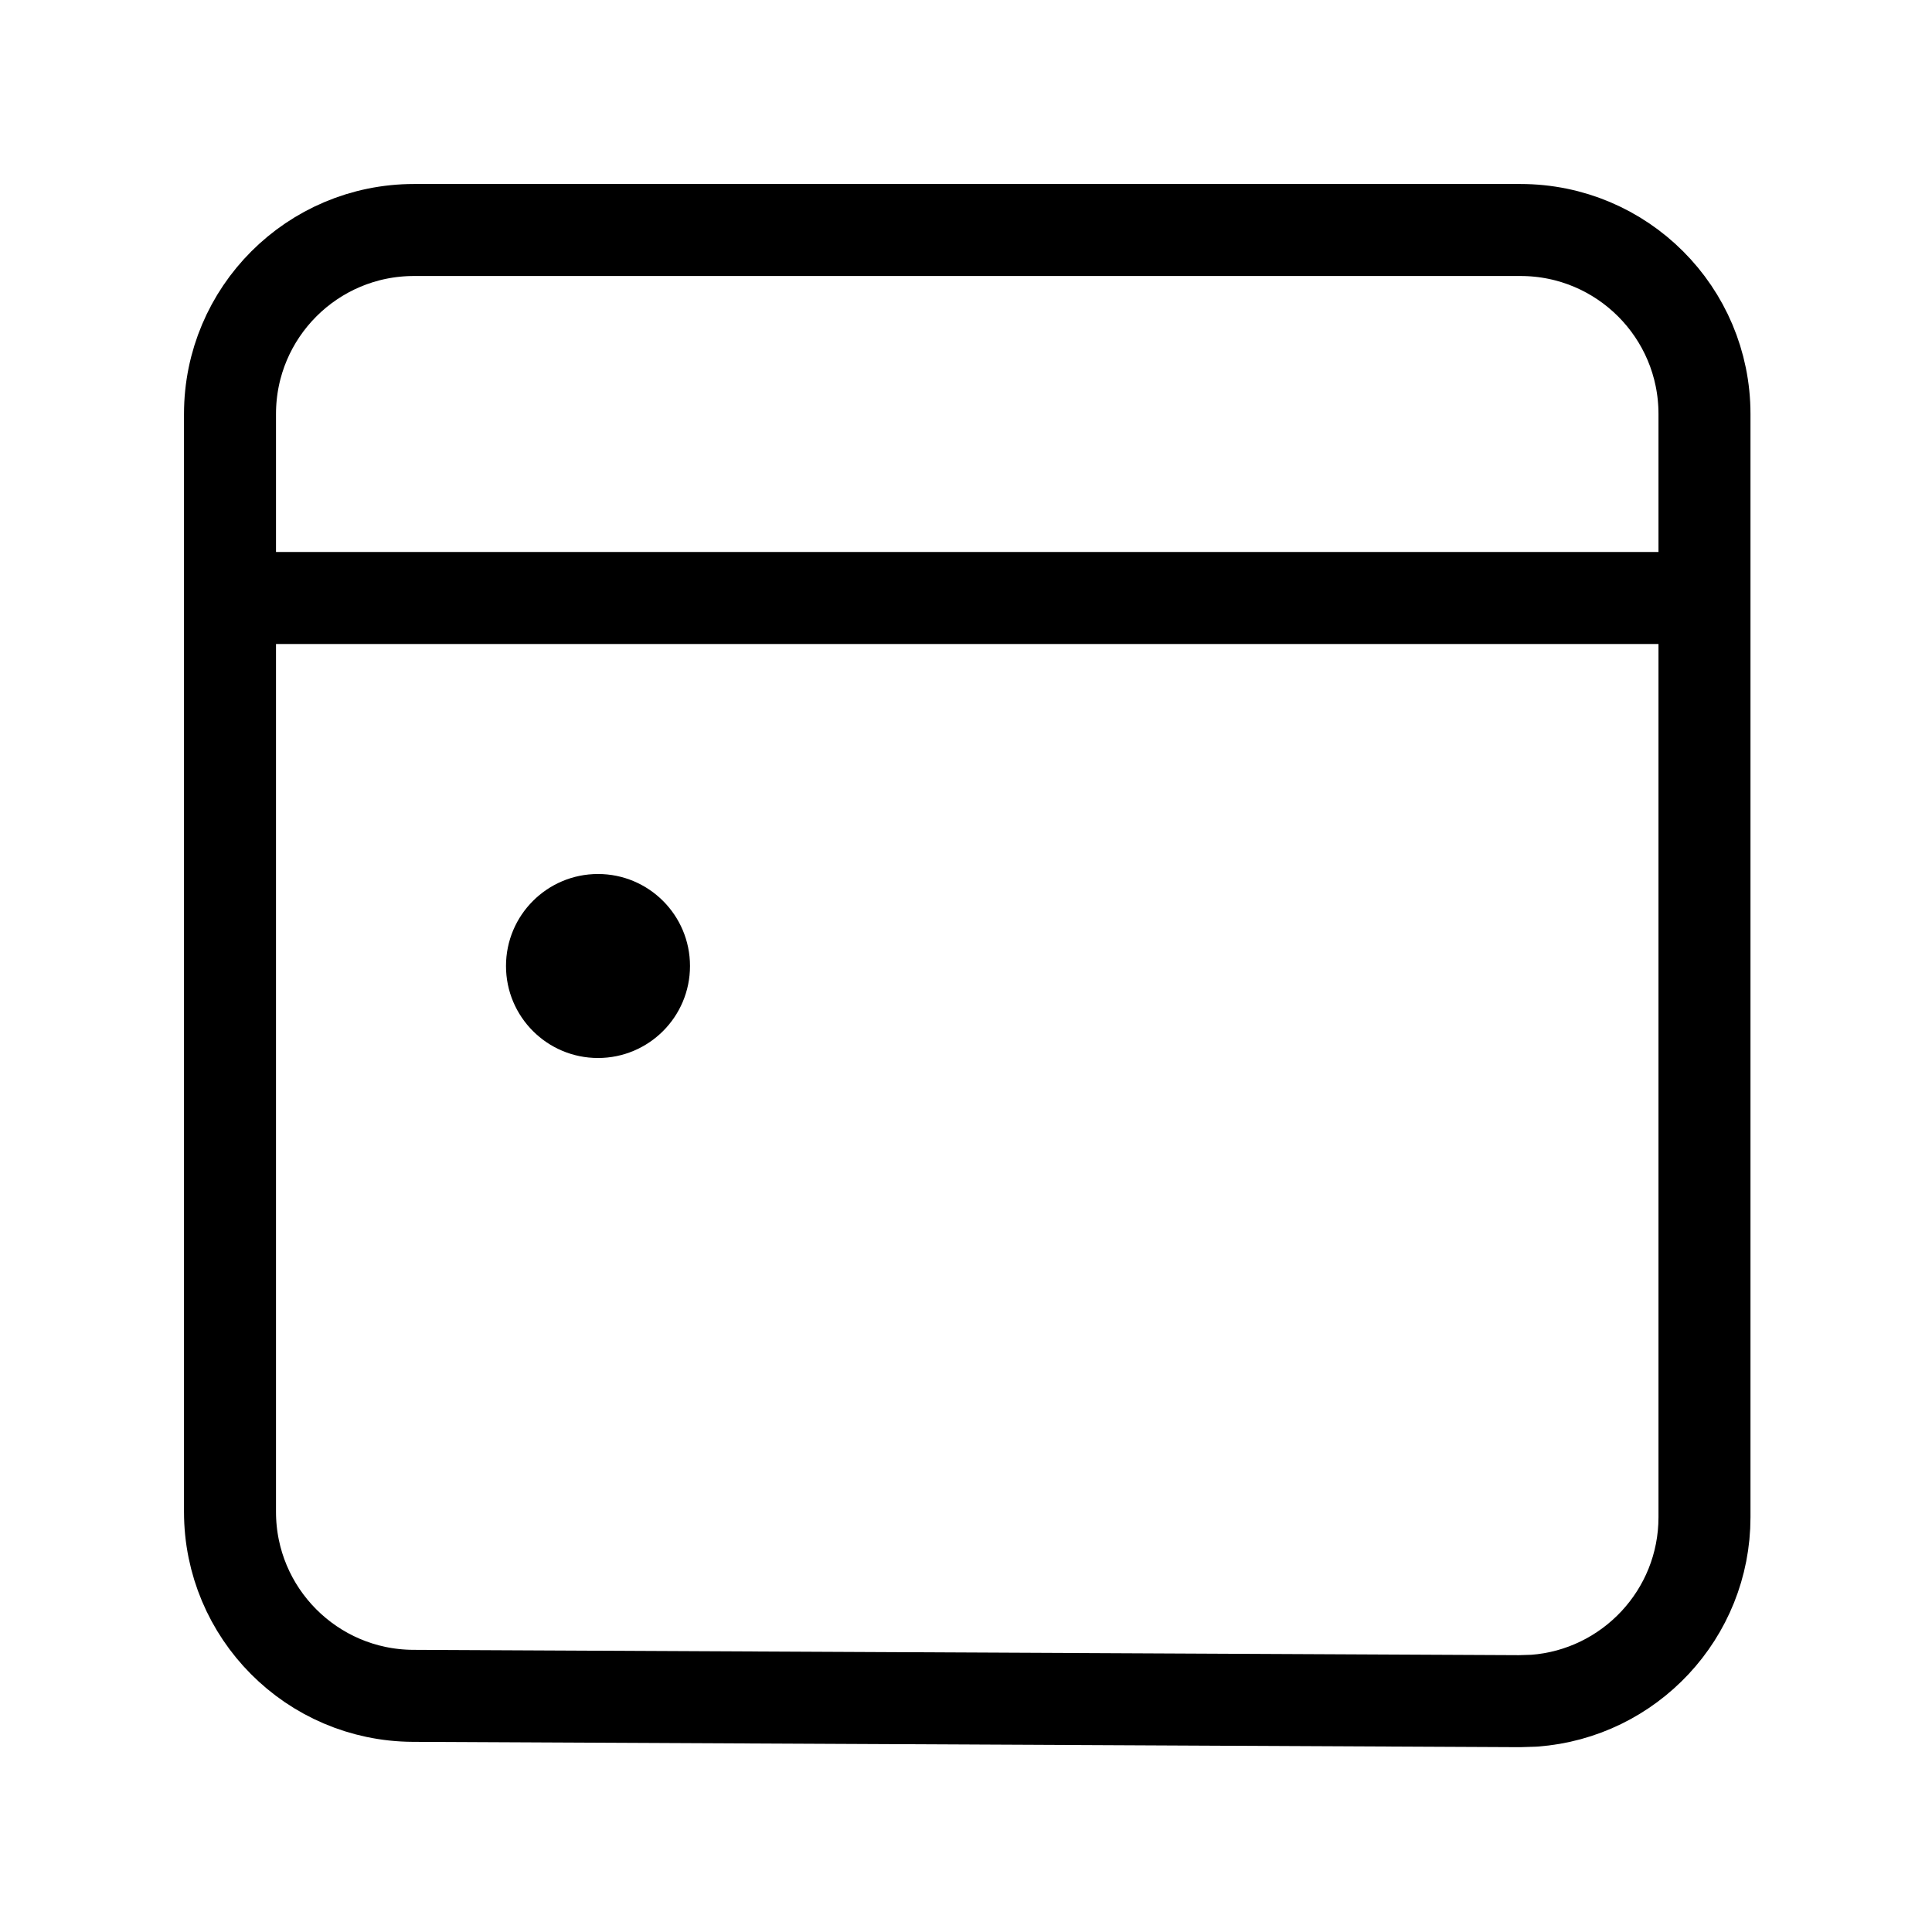
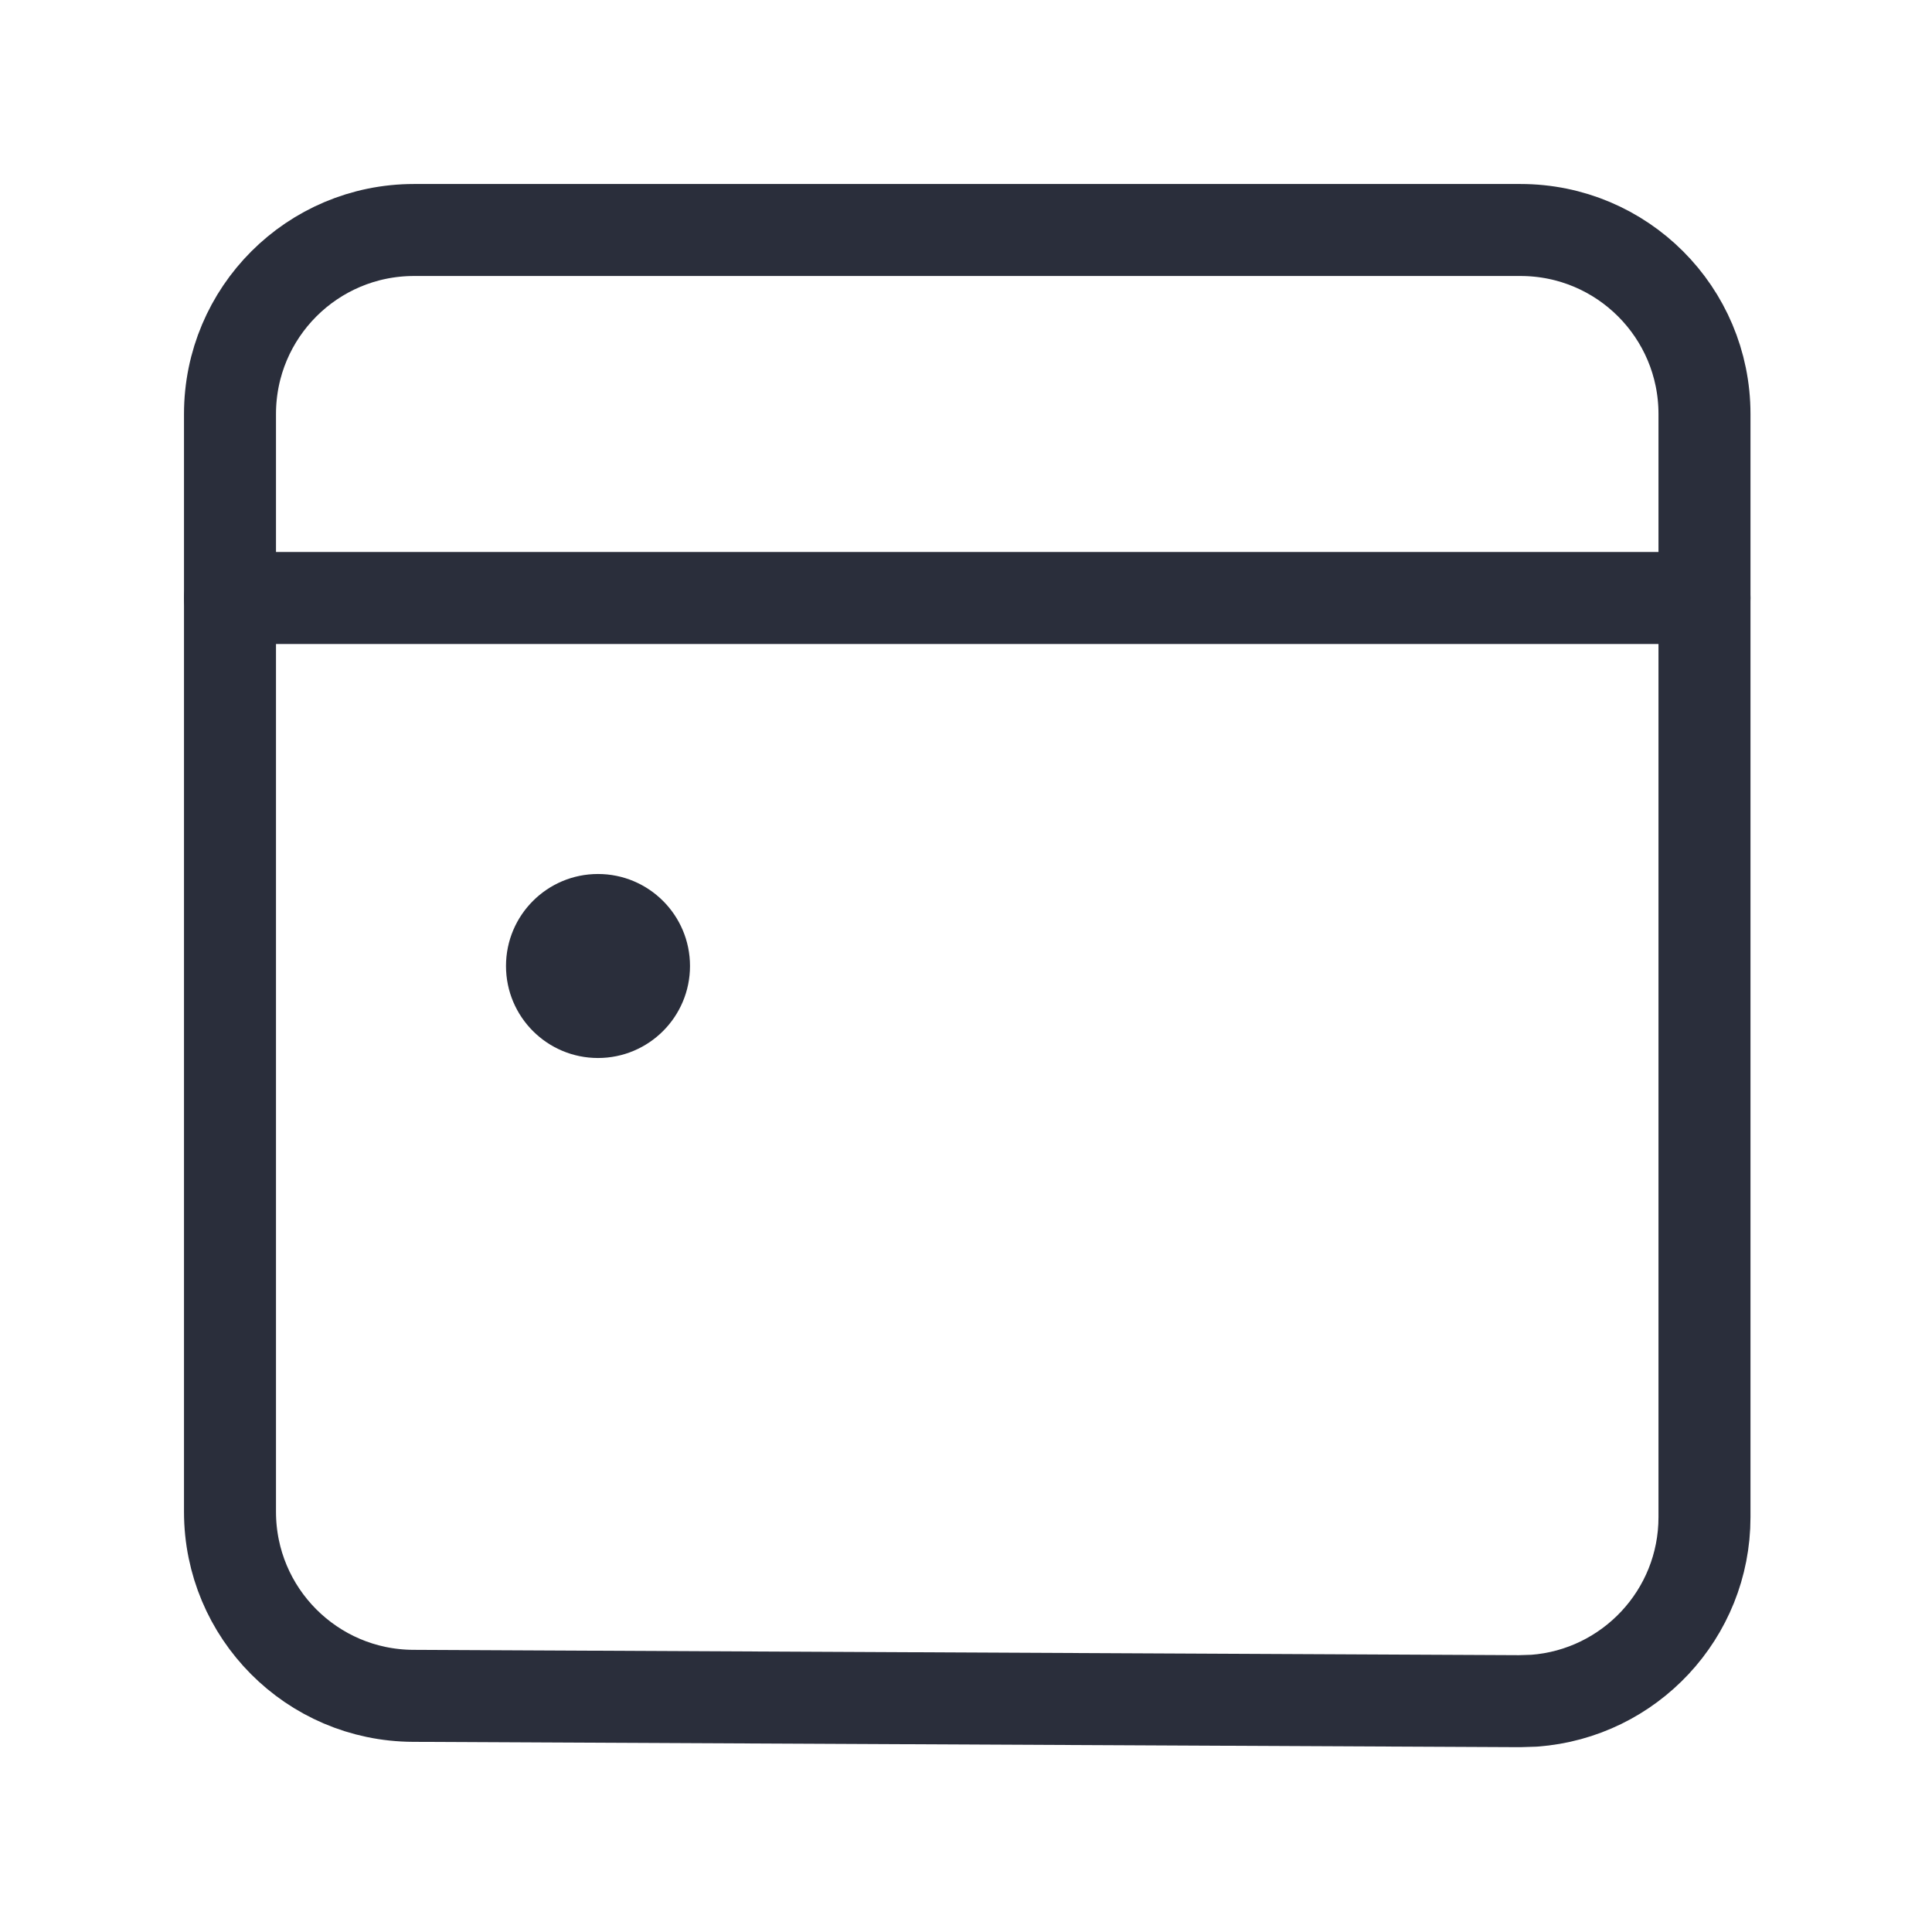
<svg xmlns="http://www.w3.org/2000/svg" height="21" viewBox="0 0 21 21" width="21">
  <g fill="none" fill-rule="evenodd" transform="translate(2 2)">
-     <path d="m2.5.5h12.027c1.105 0 2 .895 2 2v11.991c0 1.054-.816 1.918-1.851 1.995l-.159.005-12.027-.058c-1.101-.005-1.99-.899-1.99-2v-11.933c0-1.105.895-2 2-2zm-2 4h16.027" stroke="currentColor" stroke-linecap="round" stroke-linejoin="round" />
-     <circle cx="4.5" cy="8.5" fill="currentColor" r="1" />
+     <path d="m2.5.5h12.027c1.105 0 2 .895 2 2v11.991c0 1.054-.816 1.918-1.851 1.995l-.159.005-12.027-.058c-1.101-.005-1.99-.899-1.99-2v-11.933c0-1.105.895-2 2-2z" stroke="#2a2e3b" stroke-linecap="round" stroke-linejoin="round" />
+     <path d="m.5 4.5h16.027" stroke="#2a2e3b" stroke-linecap="round" stroke-linejoin="round" />
+     <circle cx="4.5" cy="8.5" fill="#2a2e3b" r="1" />
  </g>
</svg>
